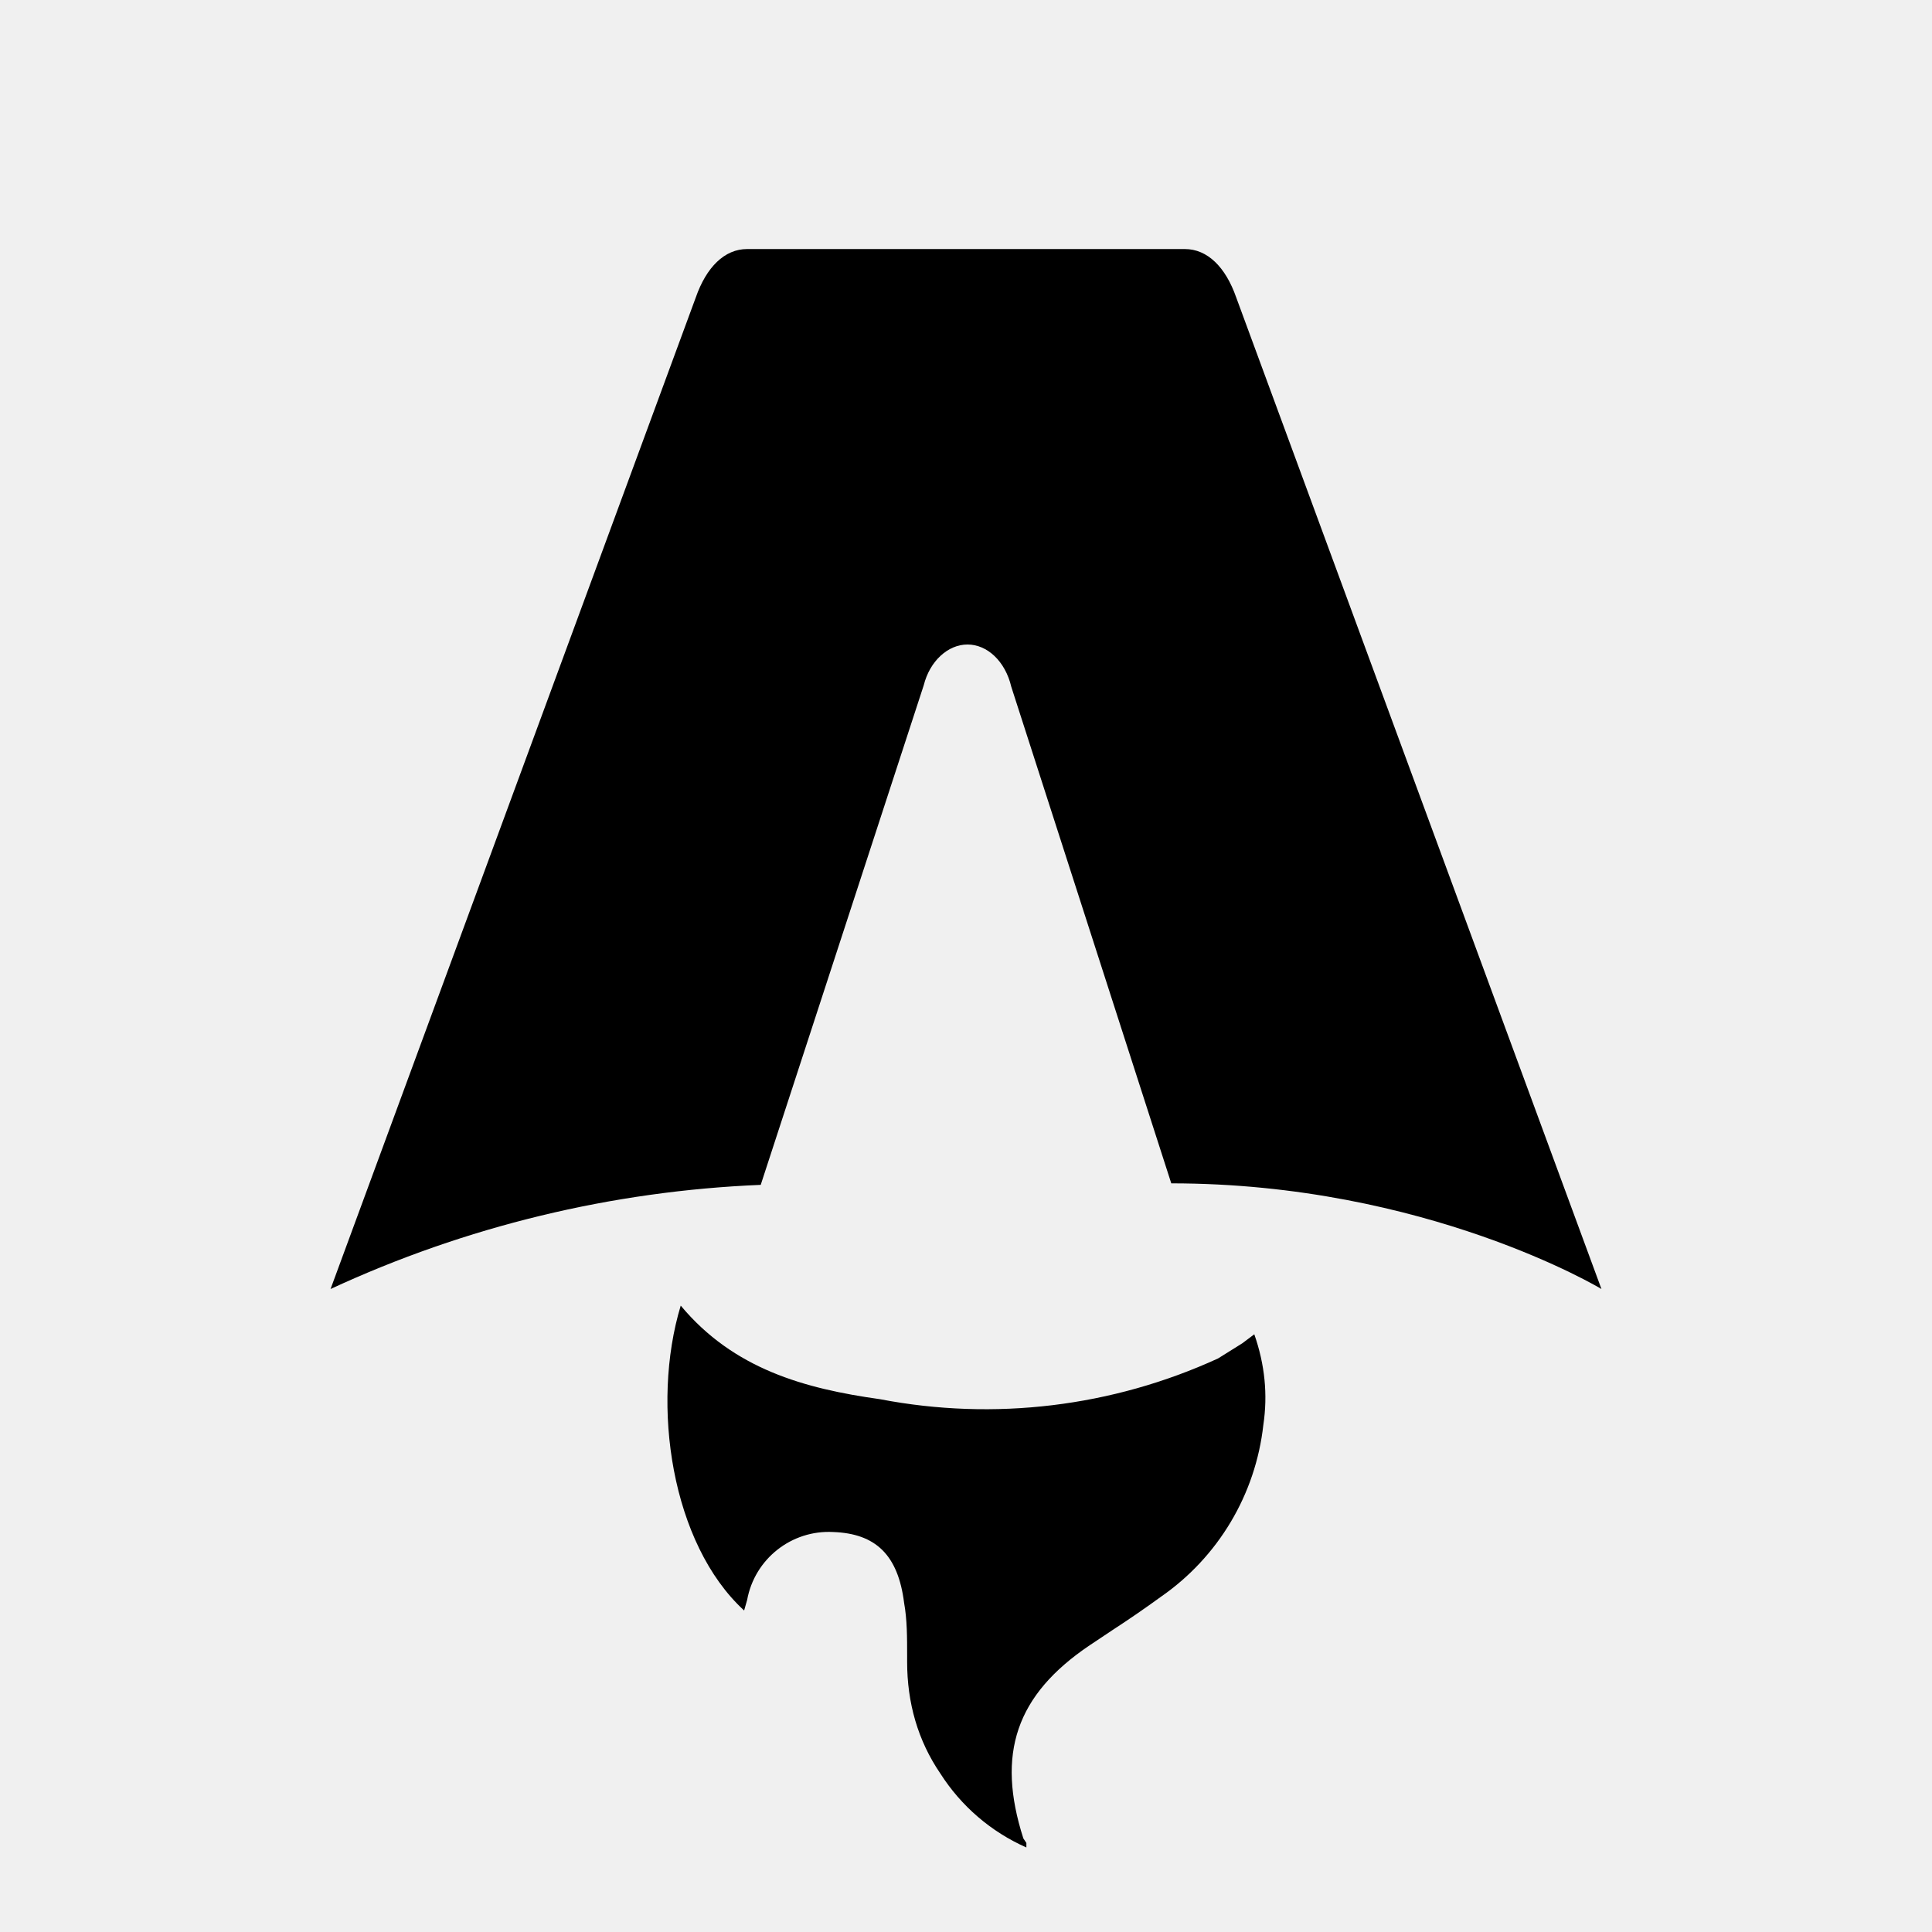
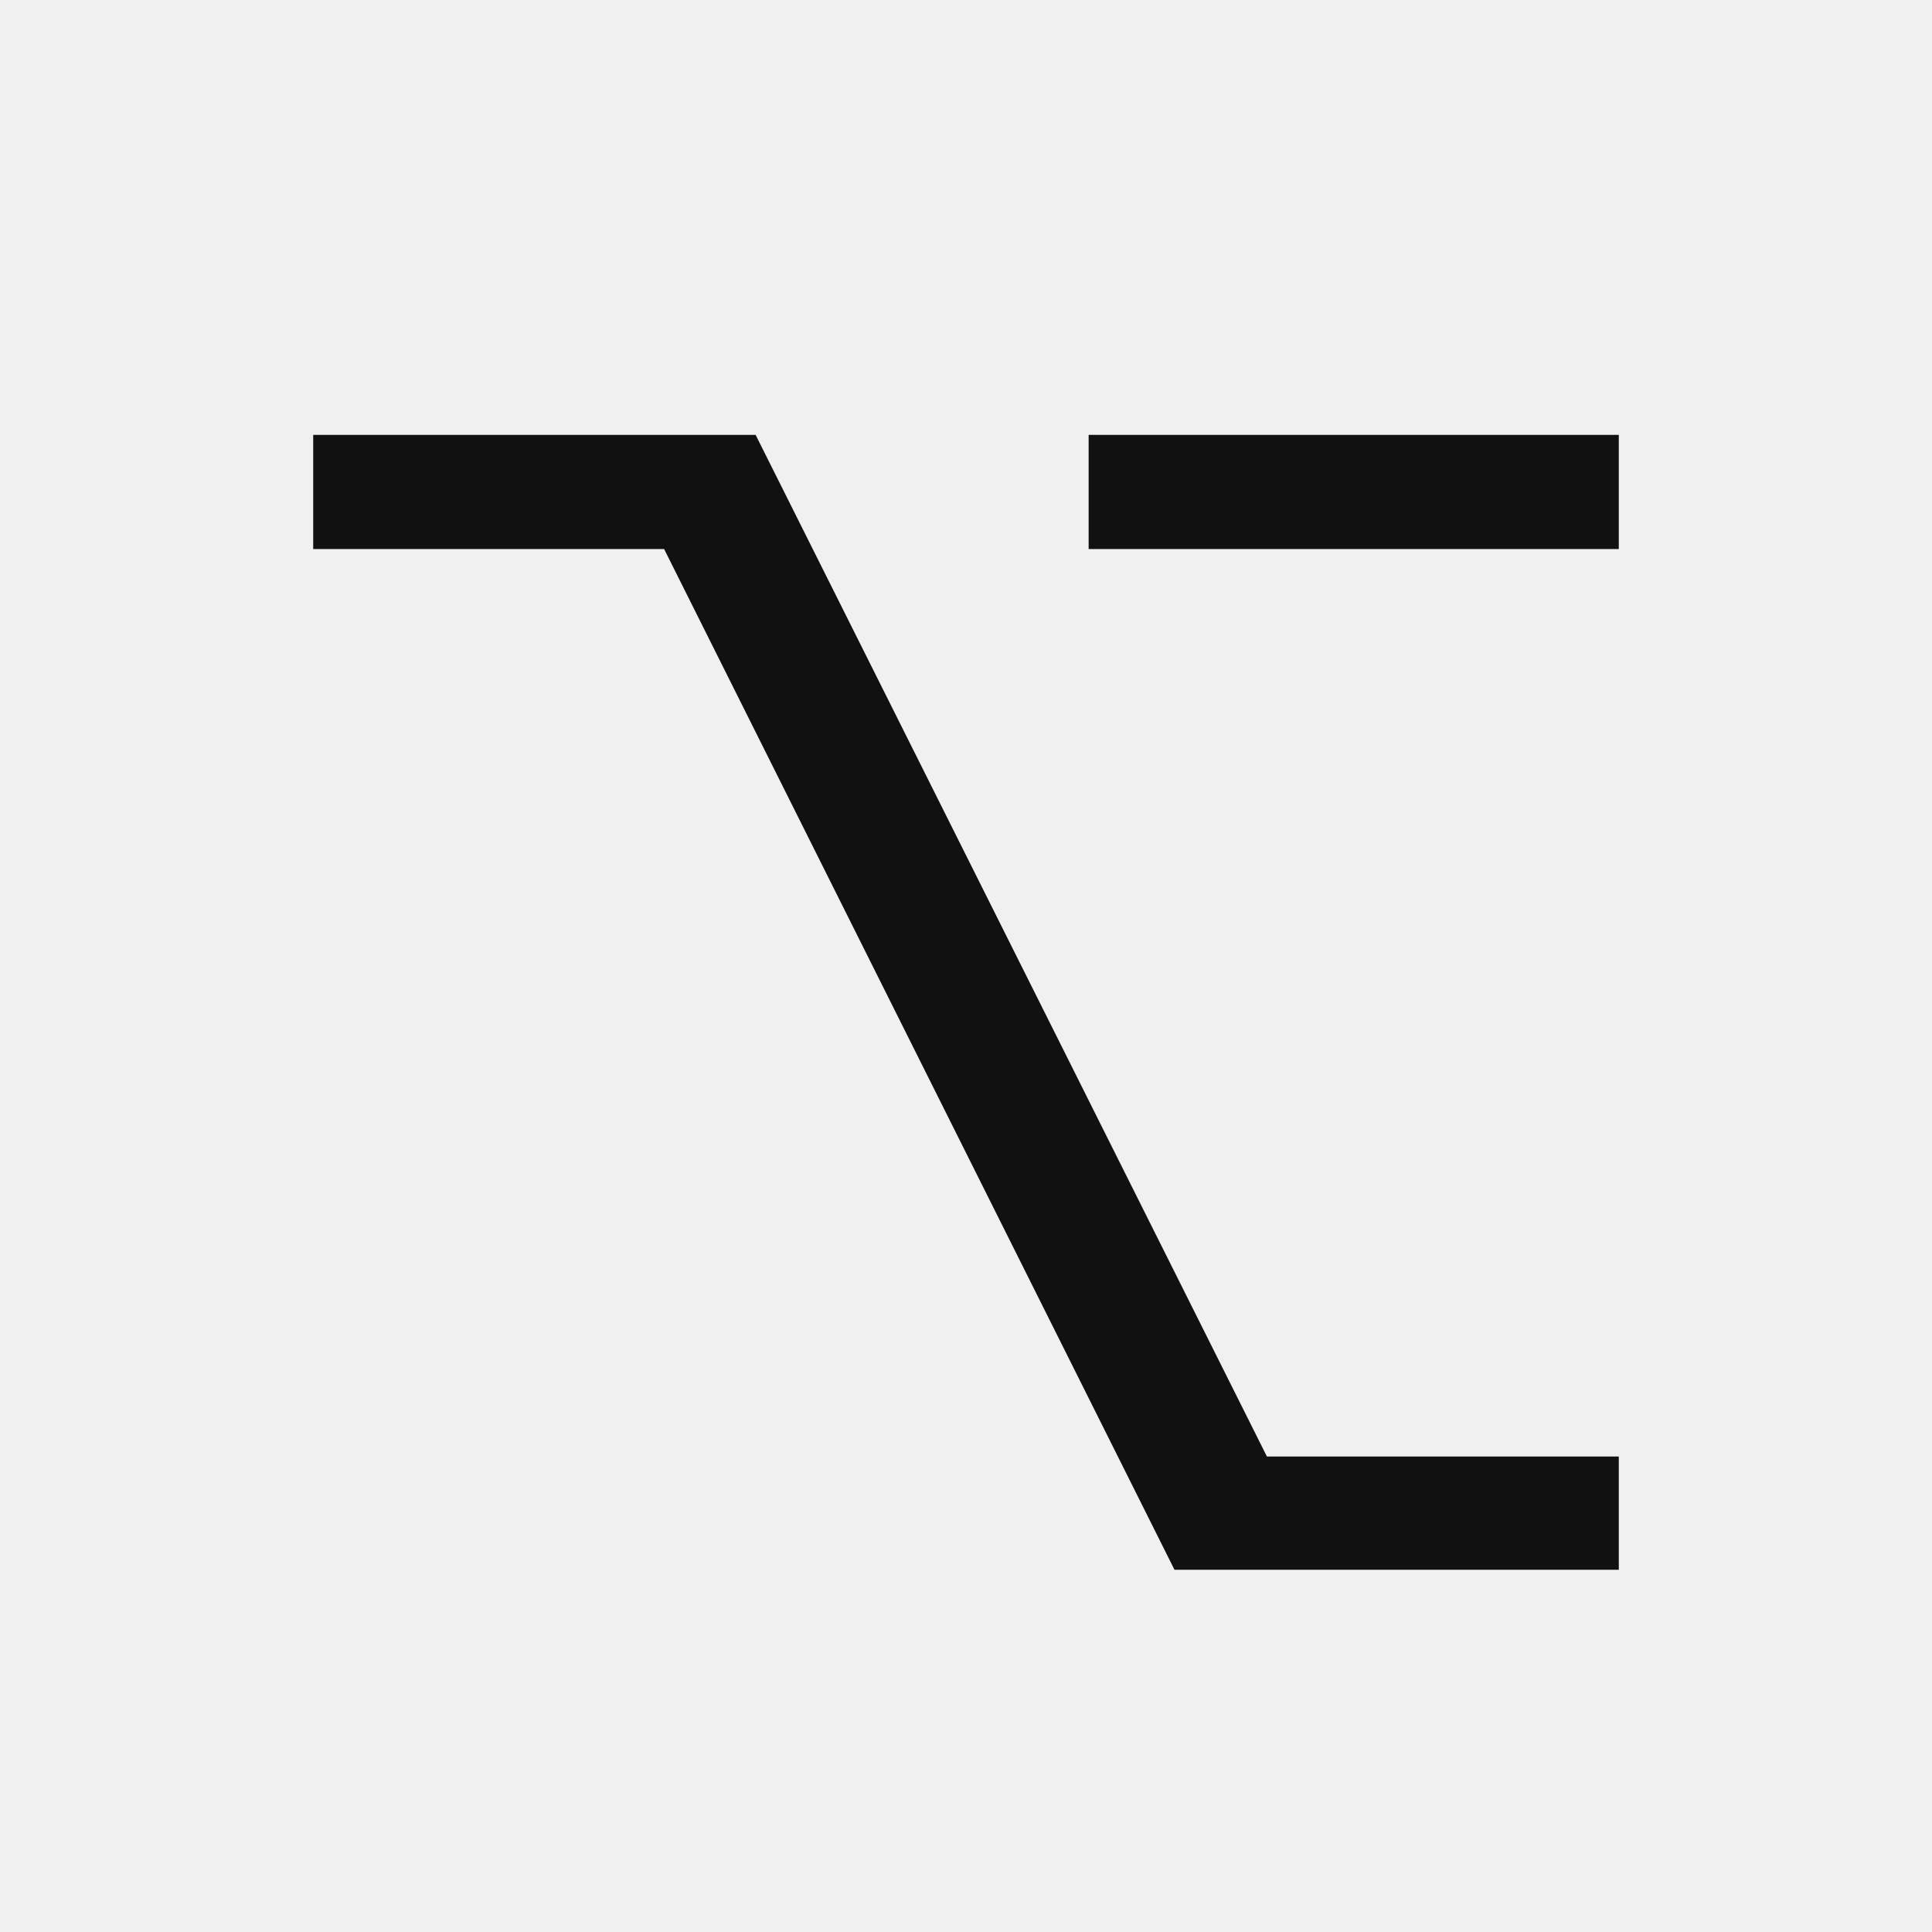
- <svg xmlns="http://www.w3.org/2000/svg" fill="none" viewBox="0 0 128 128">
-   <path d="M50.4 78.5a75.1 75.1 0 0 0-28.5 6.9l24.2-65.7c.7-2 1.9-3.2 3.4-3.2h29c1.5 0 2.7 1.2 3.4 3.2l24.2 65.7s-11.6-7-28.5-7L67 45.5c-.4-1.7-1.6-2.8-2.9-2.8-1.3 0-2.5 1.1-2.9 2.7L50.4 78.5Zm-1.1 28.2Zm-4.2-20.2c-2 6.6-.6 15.8 4.2 20.2a17.5 17.5 0 0 1 .2-.7 5.5 5.5 0 0 1 5.7-4.5c2.8.1 4.3 1.5 4.7 4.7.2 1.1.2 2.3.2 3.5v.4c0 2.7.7 5.2 2.2 7.4a13 13 0 0 0 5.7 4.9v-.3l-.2-.3c-1.8-5.6-.5-9.5 4.4-12.8l1.5-1a73 73 0 0 0 3.2-2.2 16 16 0 0 0 6.8-11.4c.3-2 .1-4-.6-6l-.8.6-1.6 1a37 37 0 0 1-22.4 2.7c-5-.7-9.7-2-13.2-6.2Z" />
+ <svg xmlns="http://www.w3.org/2000/svg" viewBox="0 0 32 32">
  <style>
-         path { fill: #000; }
-         @media (prefers-color-scheme: dark) {
-             path { fill: #FFF; }
-         }
-     </style>
+     text { fill: #111; }
+     @media (prefers-color-scheme: dark) {
+       text { fill: #eee; }
+     }
+   </style>
+   <text x="16" y="26" text-anchor="middle" font-size="26" font-family="Georgia, serif">⌥</text>
</svg>
